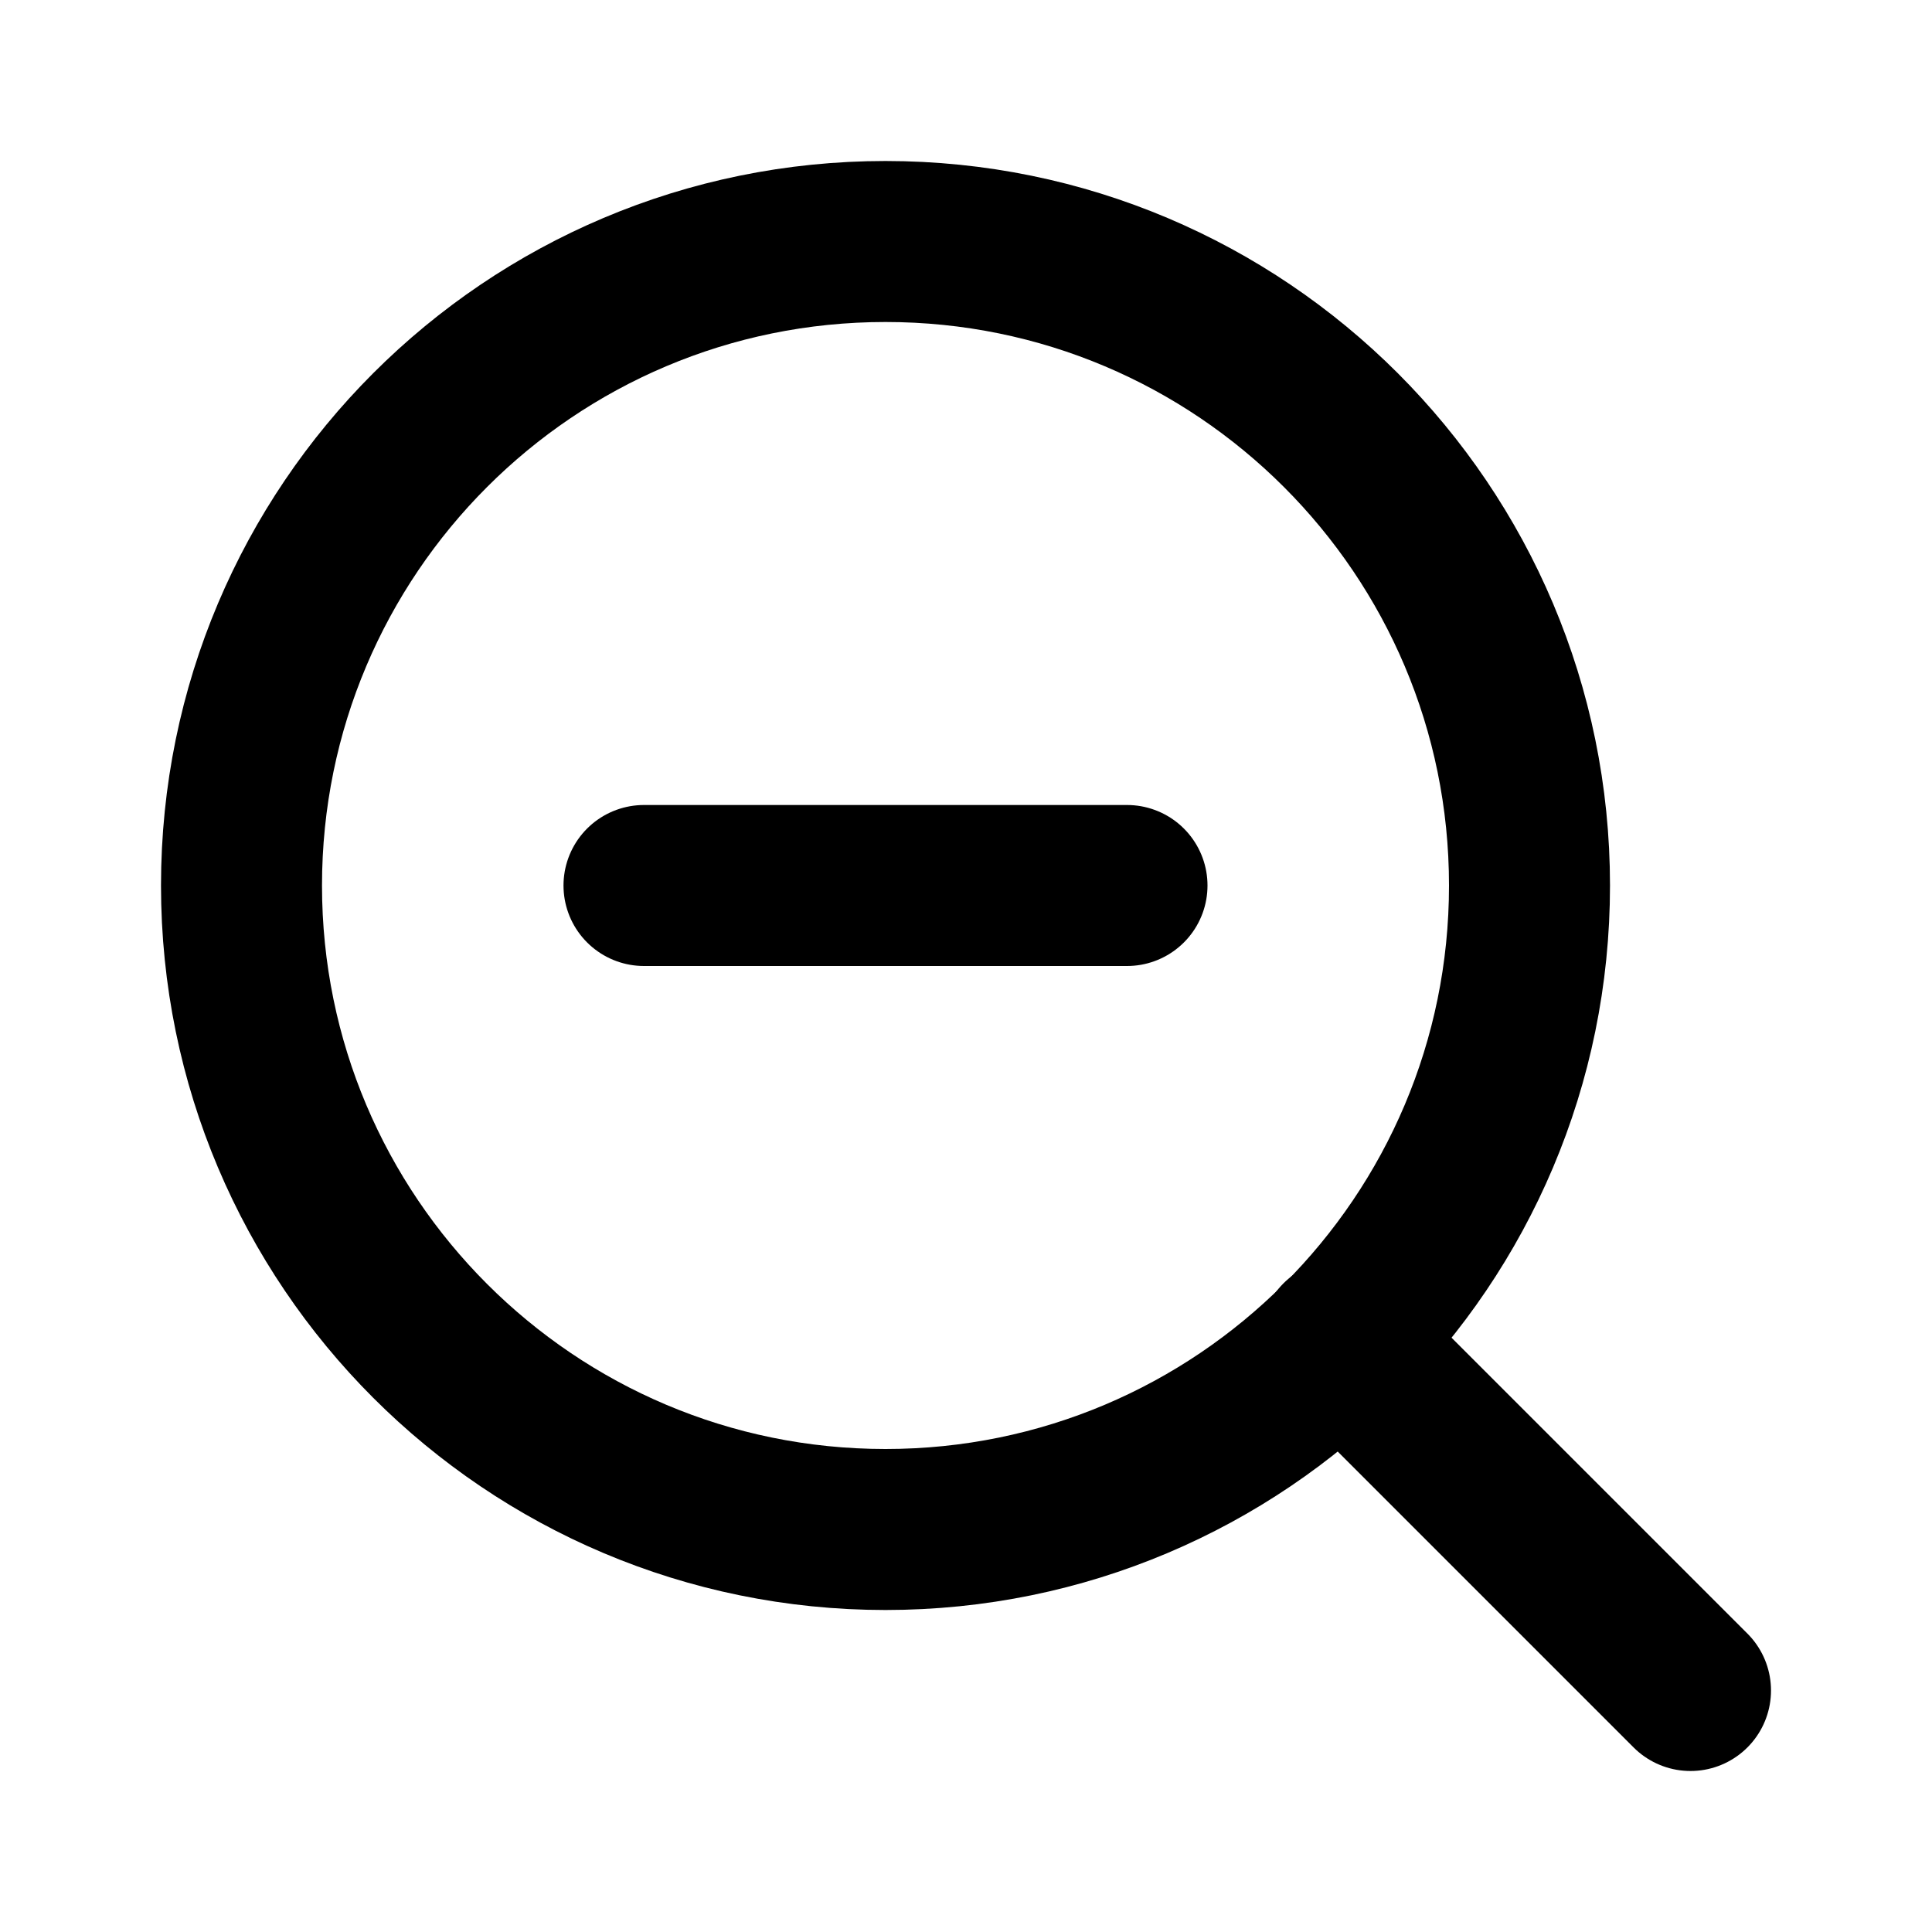
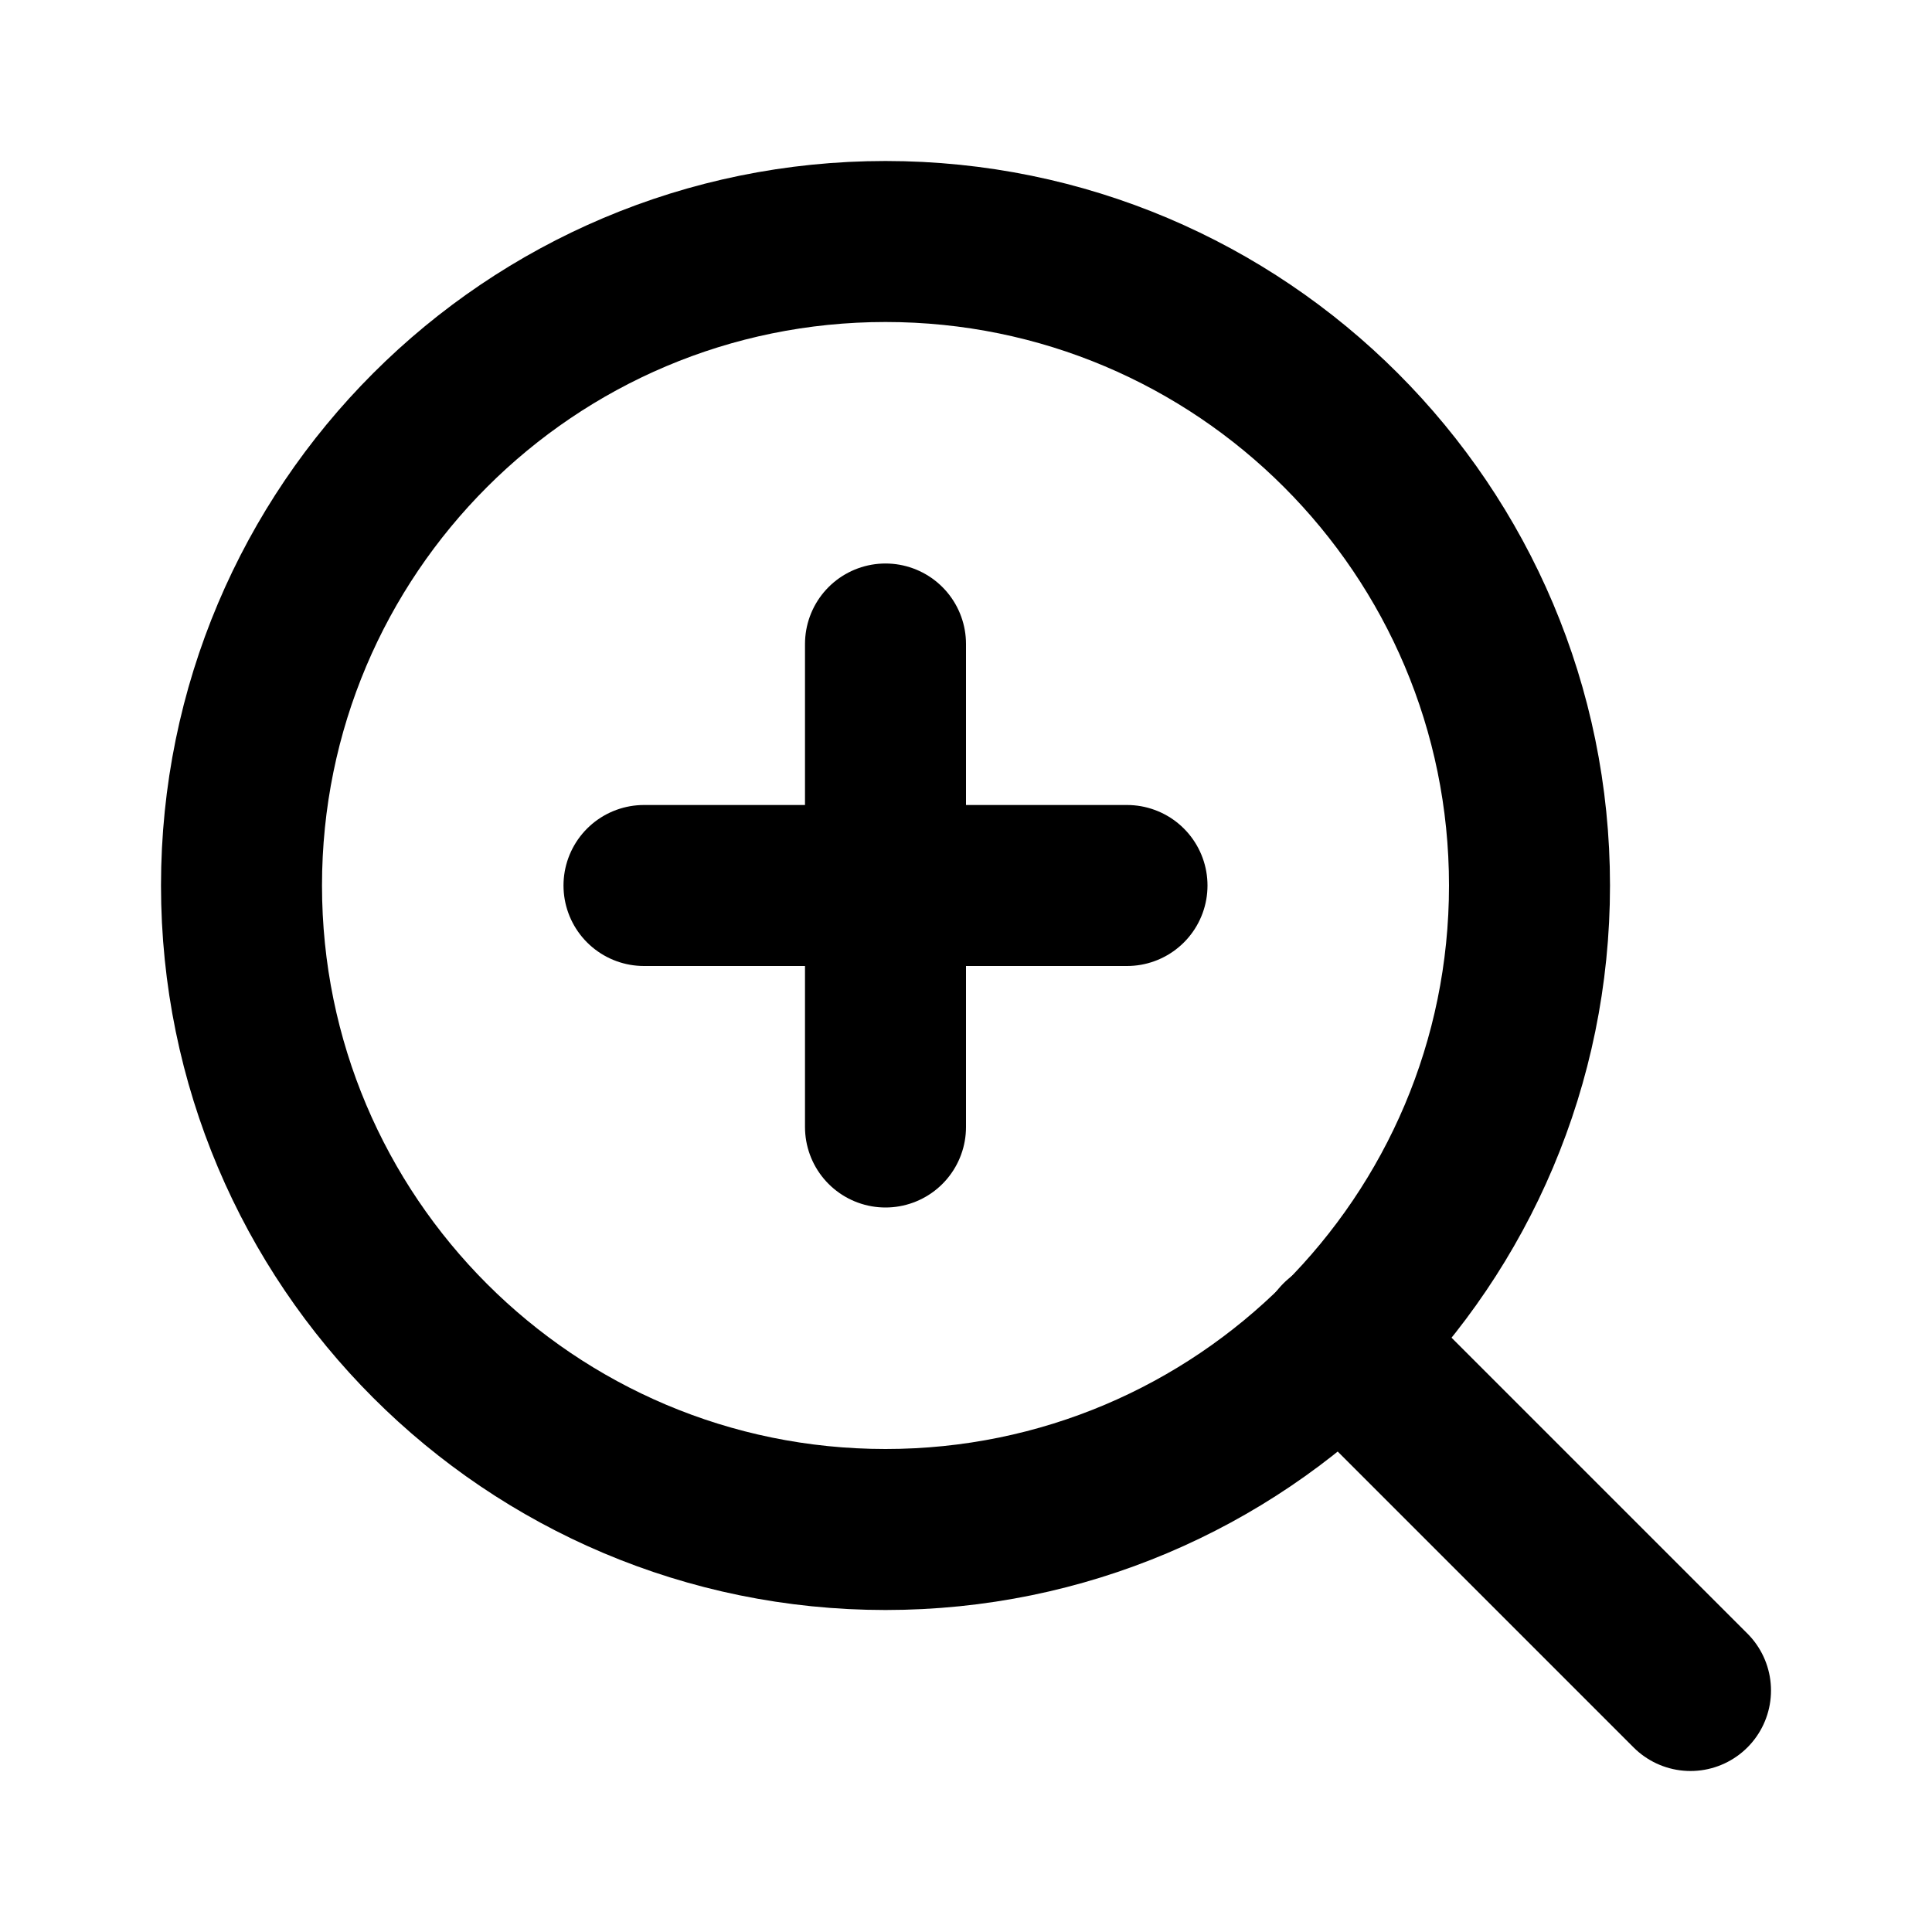
- <svg xmlns="http://www.w3.org/2000/svg" width="24" height="24" viewBox="0 0 24 24" fill="none" stroke="currentColor" stroke-width="2" stroke-linecap="round" stroke-linejoin="round" class="lucide lucide-zoom-out">
+ <svg xmlns="http://www.w3.org/2000/svg" width="24" height="24" viewBox="0 0 24 24" fill="none" stroke="currentColor" stroke-width="2" stroke-linecap="round" stroke-linejoin="round" class="lucide lucide-zoom-in">
  <circle cx="11" cy="11" r="8" />
  <line x1="21" x2="16.65" y1="21" y2="16.65" />
+   <line x1="11" x2="11" y1="8" y2="14" />
  <line x1="8" x2="14" y1="11" y2="11" />
</svg>
